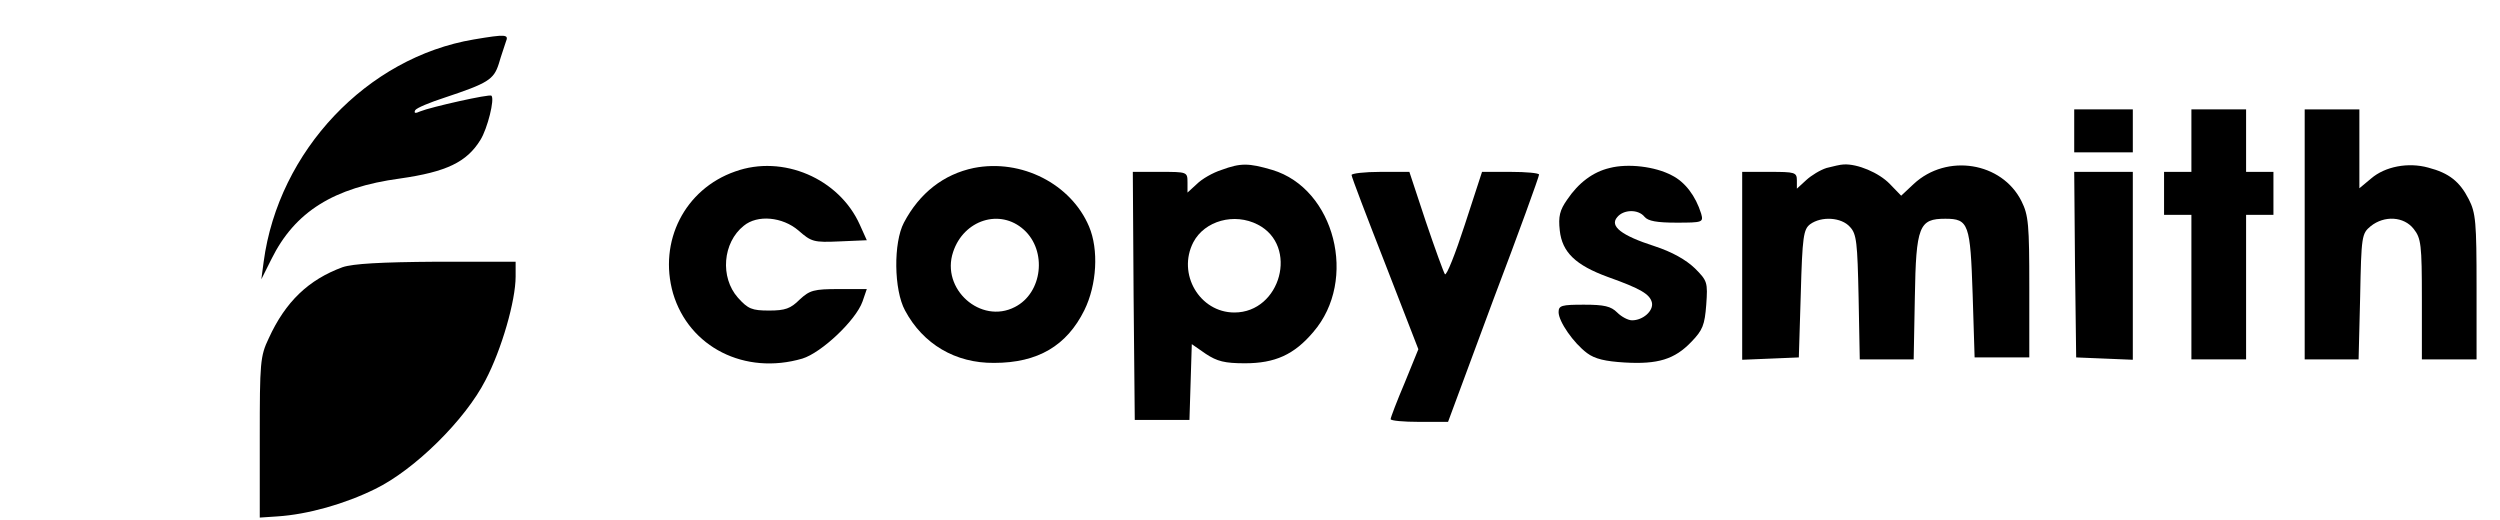
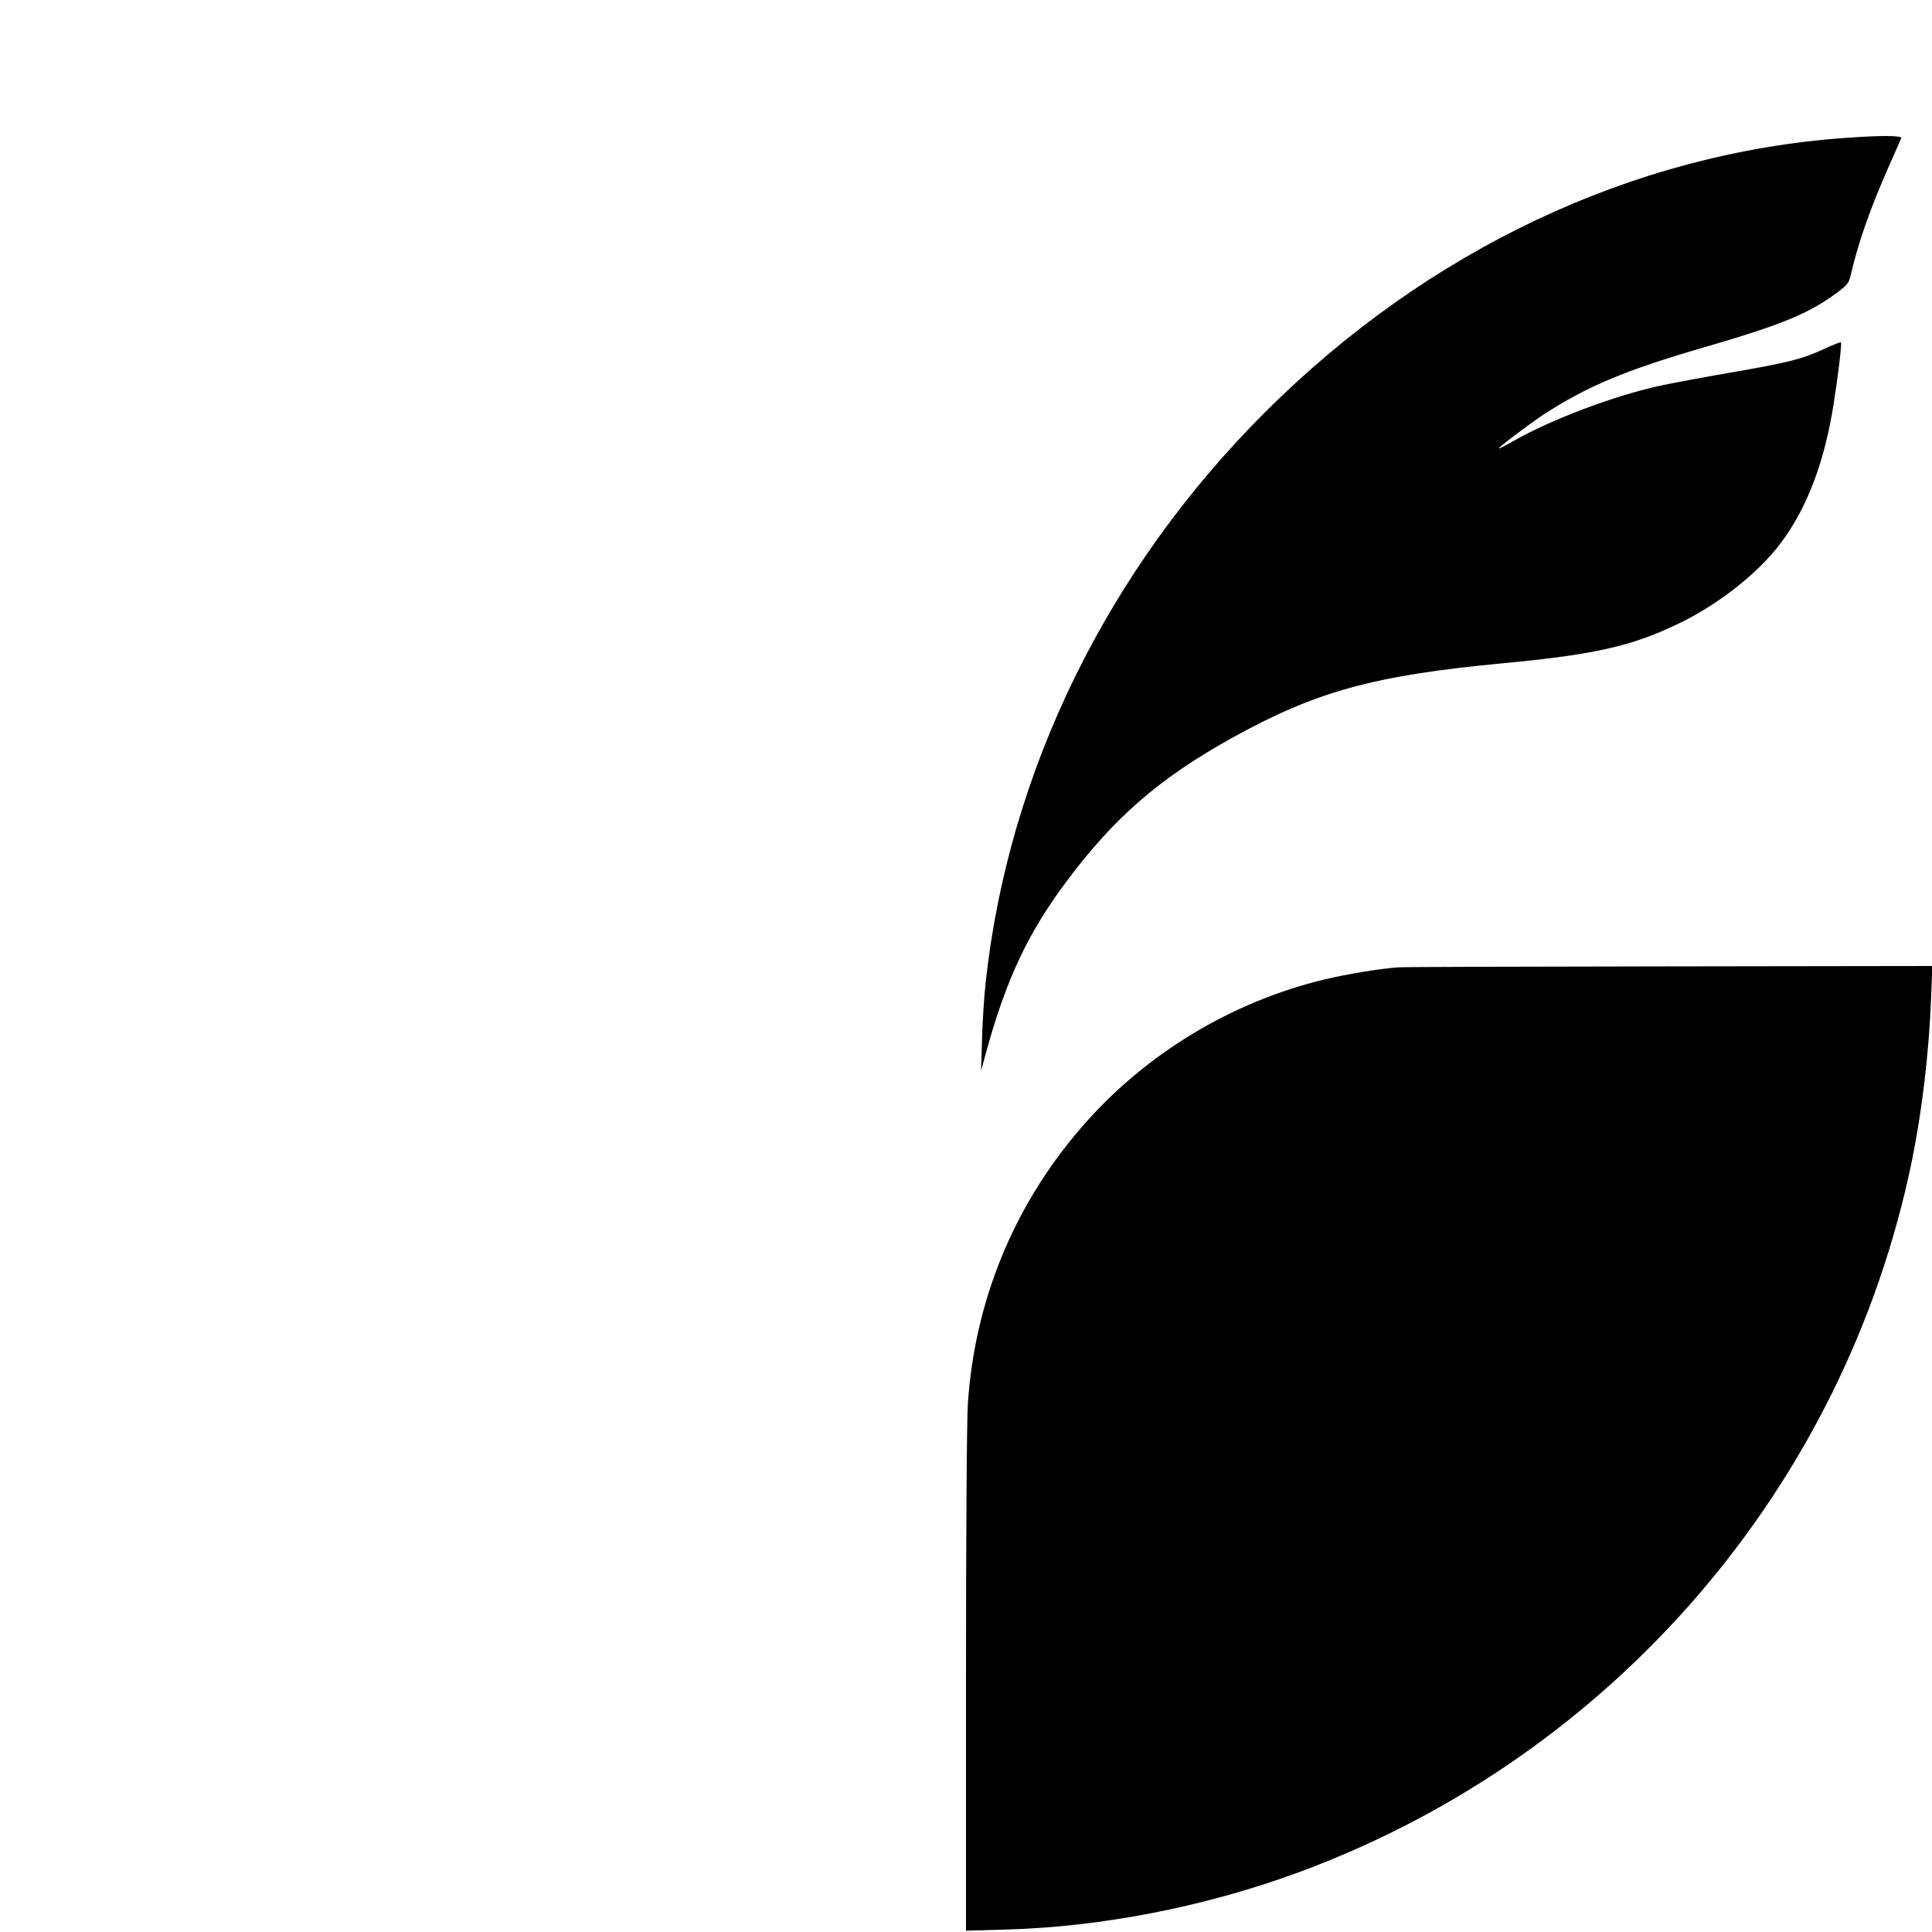
- <svg xmlns="http://www.w3.org/2000/svg" version="1.0" width="640pt" height="133pt" viewBox="0 0 640 133" preserveAspectRatio="xMidYMid meet">
-   <g transform="translate(0,133) scale(0.1,-0.1)" fill="#000000" stroke="none">
-     <path d="M1213 1229 c-273 -46 -500 -285 -538 -569 l-6 -45 26 52 c60 121 159 183 329 206 119 17 171 42 206 99 18 29 37 105 28 113 -4 5 -155 -29 -182 -40 -13 -6 -17 -5 -13 3 4 6 38 20 75 32 111 37 126 46 139 87 6 21 15 46 18 56 8 19 1 20 -82 6z" />
-     <path d="M5310 995 l0 -55 75 0 75 0 0 55 0 55 -75 0 -75 0 0 -55z" />
-     <path d="M5610 970 l0 -80 -35 0 -35 0 0 -55 0 -55 35 0 35 0 0 -185 0 -185 70 0 70 0 0 185 0 185 35 0 35 0 0 55 0 55 -35 0 -35 0 0 80 0 80 -70 0 -70 0 0 -80z" />
-     <path d="M5900 730 l0 -320 69 0 69 0 4 161 c3 155 4 161 27 180 35 28 85 25 110 -7 19 -24 21 -40 21 -180 l0 -154 70 0 70 0 0 185 c0 166 -2 190 -20 225 -23 45 -50 67 -104 81 -51 14 -110 3 -146 -28 l-30 -25 0 101 0 101 -70 0 -70 0 0 -320z" />
-     <path d="M1882 891 c-129 -45 -197 -179 -159 -312 41 -138 184 -210 331 -167 49 15 137 98 154 146 l11 32 -71 0 c-65 0 -75 -3 -101 -27 -23 -23 -37 -28 -78 -28 -44 0 -54 4 -80 33 -46 52 -39 141 15 184 35 29 99 23 140 -12 33 -29 39 -31 105 -28 l70 3 -18 40 c-53 118 -197 180 -319 136z" />
-     <path d="M2493 900 c-77 -16 -139 -64 -179 -140 -27 -51 -26 -172 3 -225 46 -86 129 -135 228 -134 112 0 186 44 231 135 32 65 37 155 12 214 -46 109 -173 174 -295 150z m128 -158 c60 -54 48 -162 -23 -198 -87 -45 -190 46 -158 141 27 82 120 112 181 57z" />
-     <path d="M3127 895 c-22 -7 -50 -23 -63 -36 l-24 -22 0 26 c0 27 -1 27 -70 27 l-70 0 2 -317 3 -318 70 0 70 0 3 97 3 97 36 -25 c29 -19 48 -24 100 -24 77 0 126 22 175 80 115 133 55 367 -105 415 -61 18 -81 18 -130 0z m93 -140 c105 -54 59 -225 -60 -225 -89 0 -147 99 -105 180 29 55 105 76 165 45z" />
-     <path d="M4121 900 c-43 -10 -80 -38 -109 -81 -19 -27 -23 -43 -19 -79 6 -56 41 -89 123 -119 84 -30 108 -44 113 -66 4 -21 -23 -45 -51 -45 -10 0 -27 9 -38 20 -16 16 -33 20 -85 20 -57 0 -65 -2 -65 -19 0 -24 38 -79 73 -105 20 -15 47 -21 96 -24 85 -5 128 8 171 53 29 30 34 43 38 95 4 57 3 61 -29 93 -23 22 -58 42 -104 57 -84 27 -115 51 -95 74 16 20 54 21 70 1 9 -11 32 -15 82 -15 67 0 69 1 63 23 -14 45 -41 81 -75 98 -43 23 -113 31 -159 19z" />
-     <path d="M4676 900 c-16 -5 -39 -19 -52 -31 l-24 -22 0 21 c0 21 -5 22 -70 22 l-70 0 0 -240 0 -241 73 3 72 3 5 163 c4 147 7 165 24 178 29 21 80 18 102 -7 17 -18 19 -40 22 -180 l3 -159 69 0 69 0 3 159 c3 183 11 201 78 201 60 0 64 -13 70 -194 l5 -161 70 0 70 0 0 180 c0 160 -2 184 -20 220 -50 100 -191 123 -276 44 l-32 -30 -29 30 c-28 29 -83 52 -118 50 -8 0 -28 -5 -44 -9z" />
-     <path d="M3460 882 c0 -5 39 -107 86 -227 l85 -219 -35 -86 c-20 -47 -36 -89 -36 -93 0 -4 33 -7 73 -7 l74 0 116 313 c65 171 117 315 117 320 0 4 -33 7 -73 7 l-73 0 -44 -135 c-24 -74 -47 -132 -51 -127 -3 4 -25 64 -49 135 l-42 127 -74 0 c-41 0 -74 -4 -74 -8z" />
-     <path d="M5312 653 l3 -238 73 -3 72 -3 0 241 0 240 -75 0 -75 0 2 -237z" />
-     <path d="M877 646 c-87 -32 -146 -88 -189 -182 -22 -46 -23 -62 -23 -254 l0 -205 45 3 c78 5 173 32 250 70 101 49 231 177 283 279 41 78 77 203 77 265 l0 38 -202 0 c-144 -1 -214 -5 -241 -14z" />
+ <svg xmlns="http://www.w3.org/2000/svg" version="1.0" width="1024pt" height="1024pt" viewBox="0 0 1024 1024" preserveAspectRatio="xMidYMid meet">
+   <g transform="translate(0,1024) scale(0.1,-0.1)" fill="#000000" stroke="none">
+     <path d="M9780 9509 c-1126 -80 -2215 -595 -3075 -1454 -833 -831 -1357 -1899 -1480 -3015 -9 -80 -18 -219 -20 -310 l-5 -165 30 110 c104 375 219 620 418 887 255 343 495 552 882 767 446 247 751 331 1440 396 476 45 675 89 919 206 215 102 428 269 549 430 139 185 232 428 281 740 24 152 44 319 38 325 -2 2 -42 -14 -88 -35 -115 -54 -191 -73 -498 -126 -145 -25 -316 -57 -380 -71 -242 -54 -570 -178 -765 -289 -43 -25 -80 -44 -82 -42 -5 4 165 132 236 179 232 151 438 237 855 358 409 119 553 178 702 289 55 41 63 51 73 96 39 169 103 351 201 573 34 75 63 143 66 150 6 14 -106 15 -297 1z" />
+     <path d="M7415 5113 c-97 -6 -271 -35 -390 -63 -502 -120 -962 -400 -1297 -790 -355 -412 -561 -914 -598 -1457 -6 -87 -10 -689 -10 -1472 l0 -1324 213 6 c506 14 1055 121 1549 303 1664 613 2897 2043 3252 3774 53 261 90 569 101 858 l7 172 -1388 -2 c-764 -1 -1411 -3 -1439 -5z" />
  </g>
</svg>
